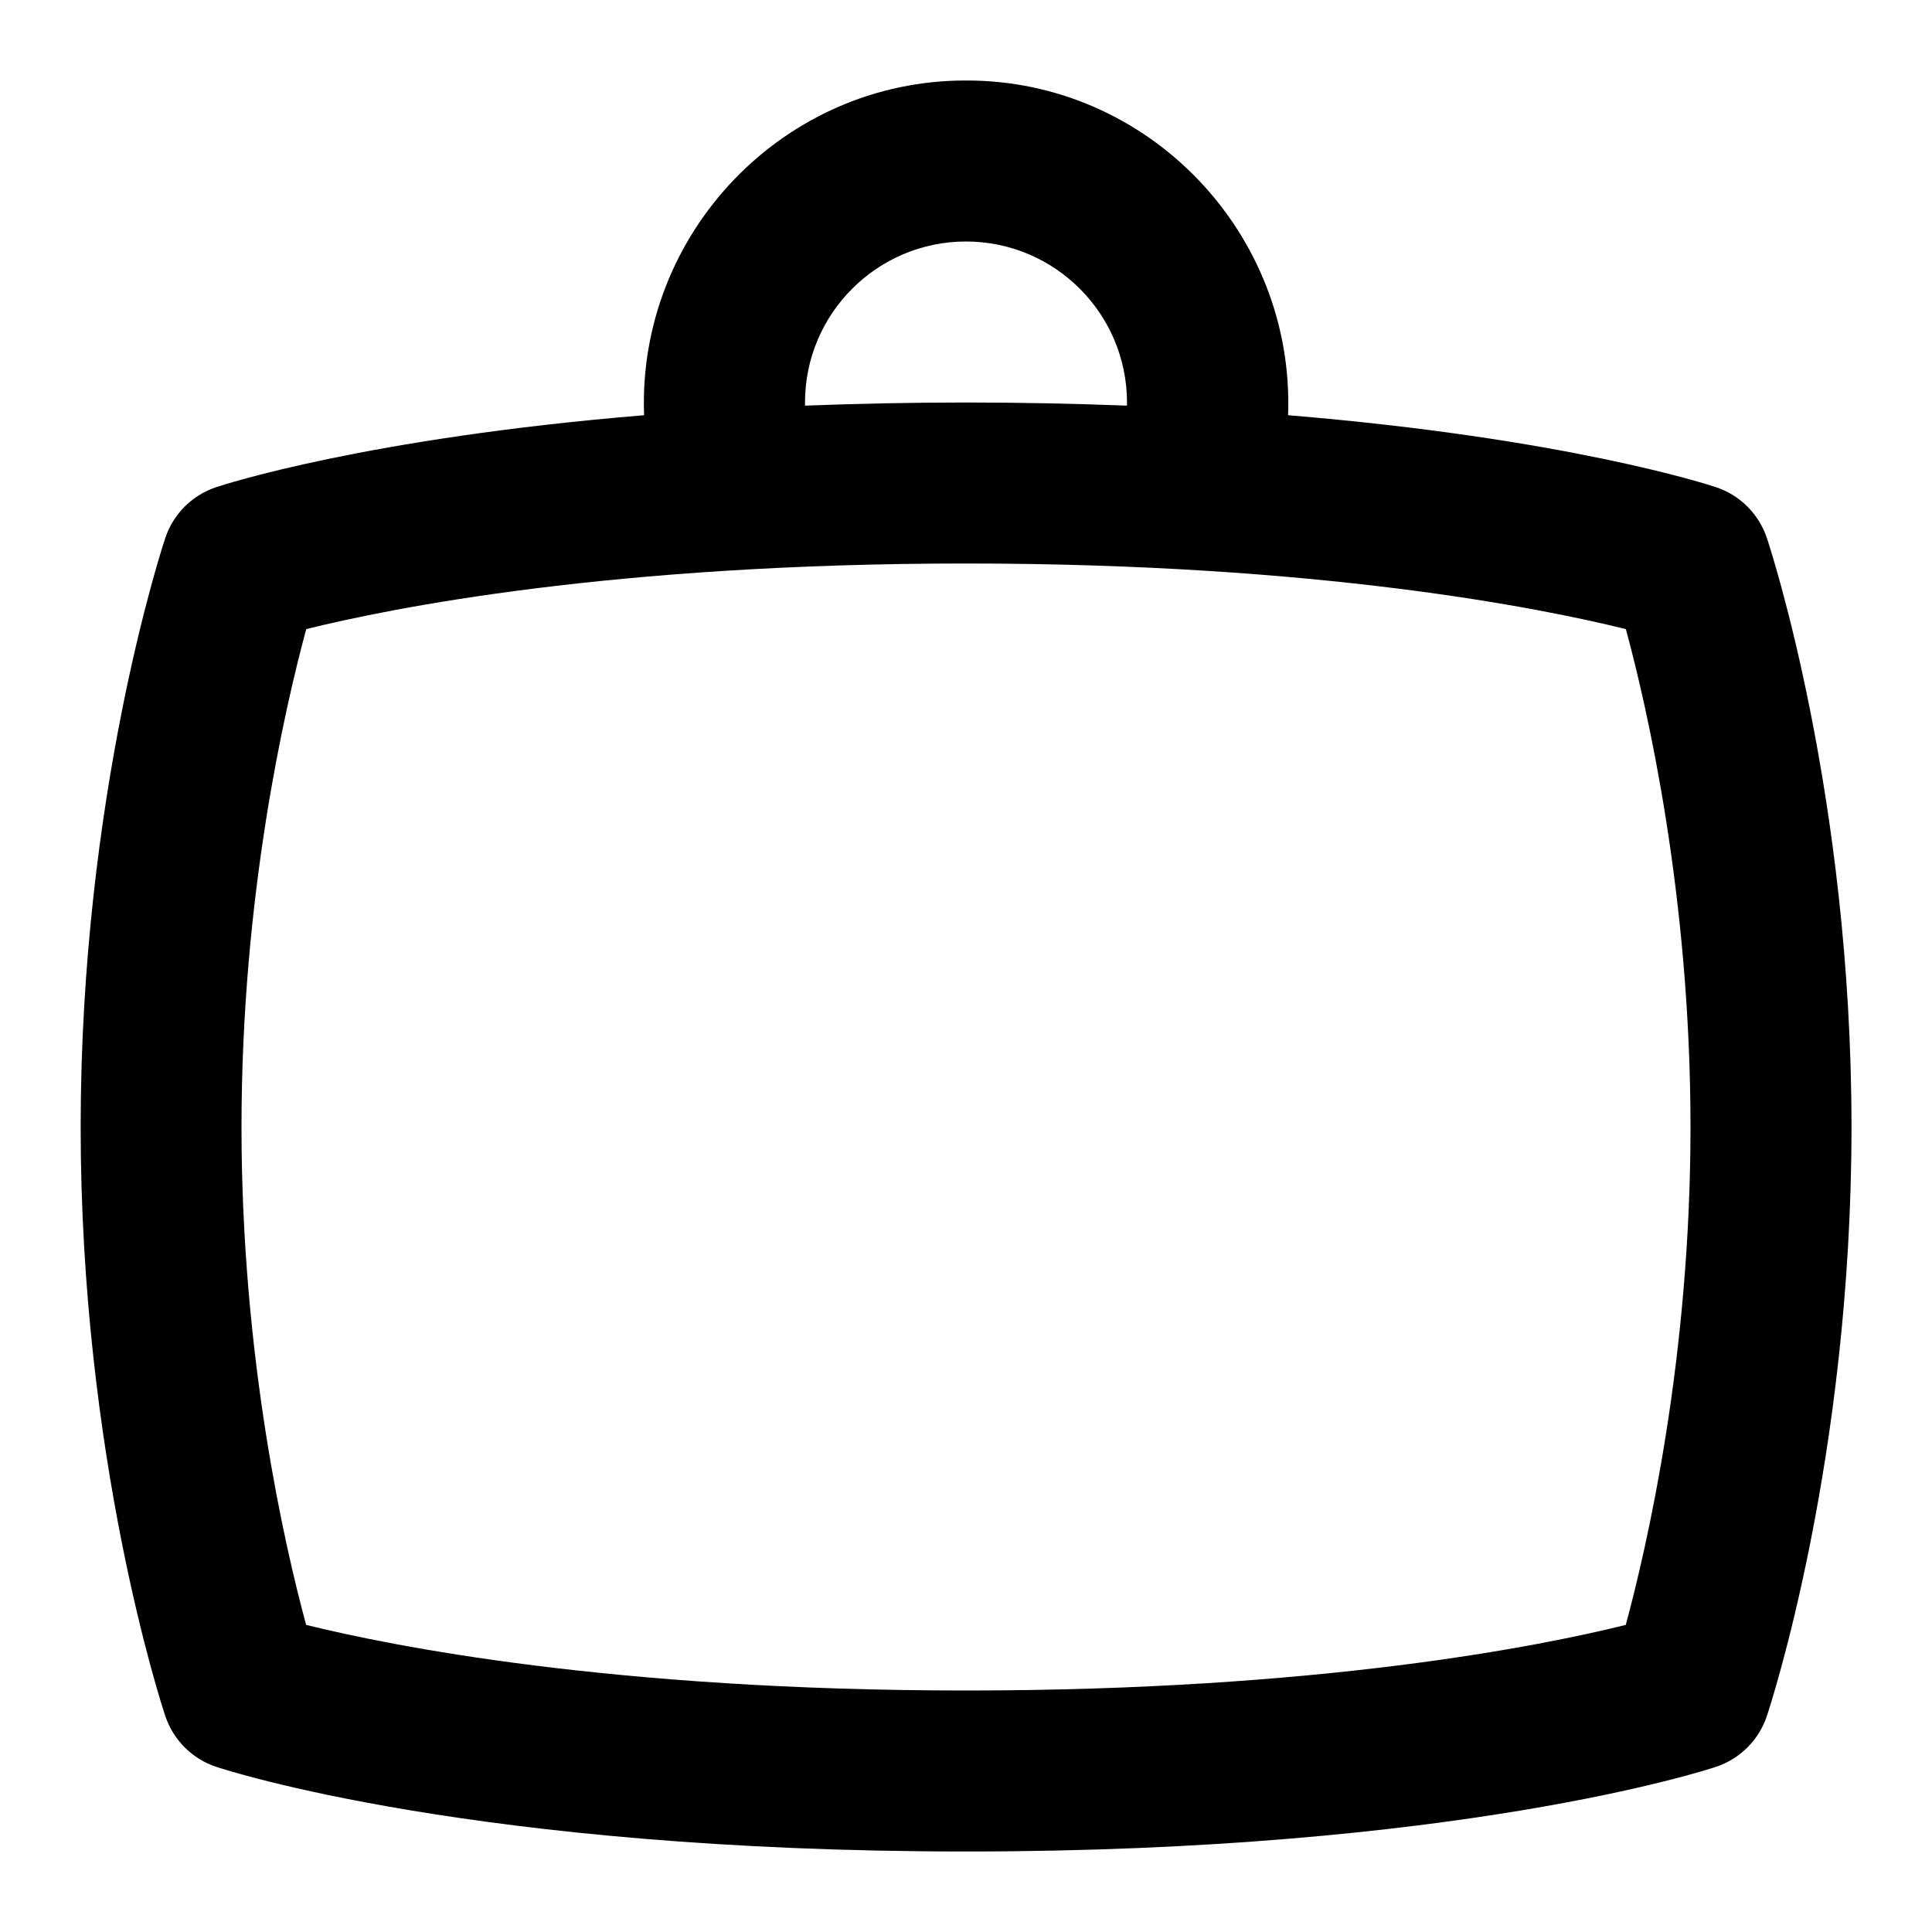
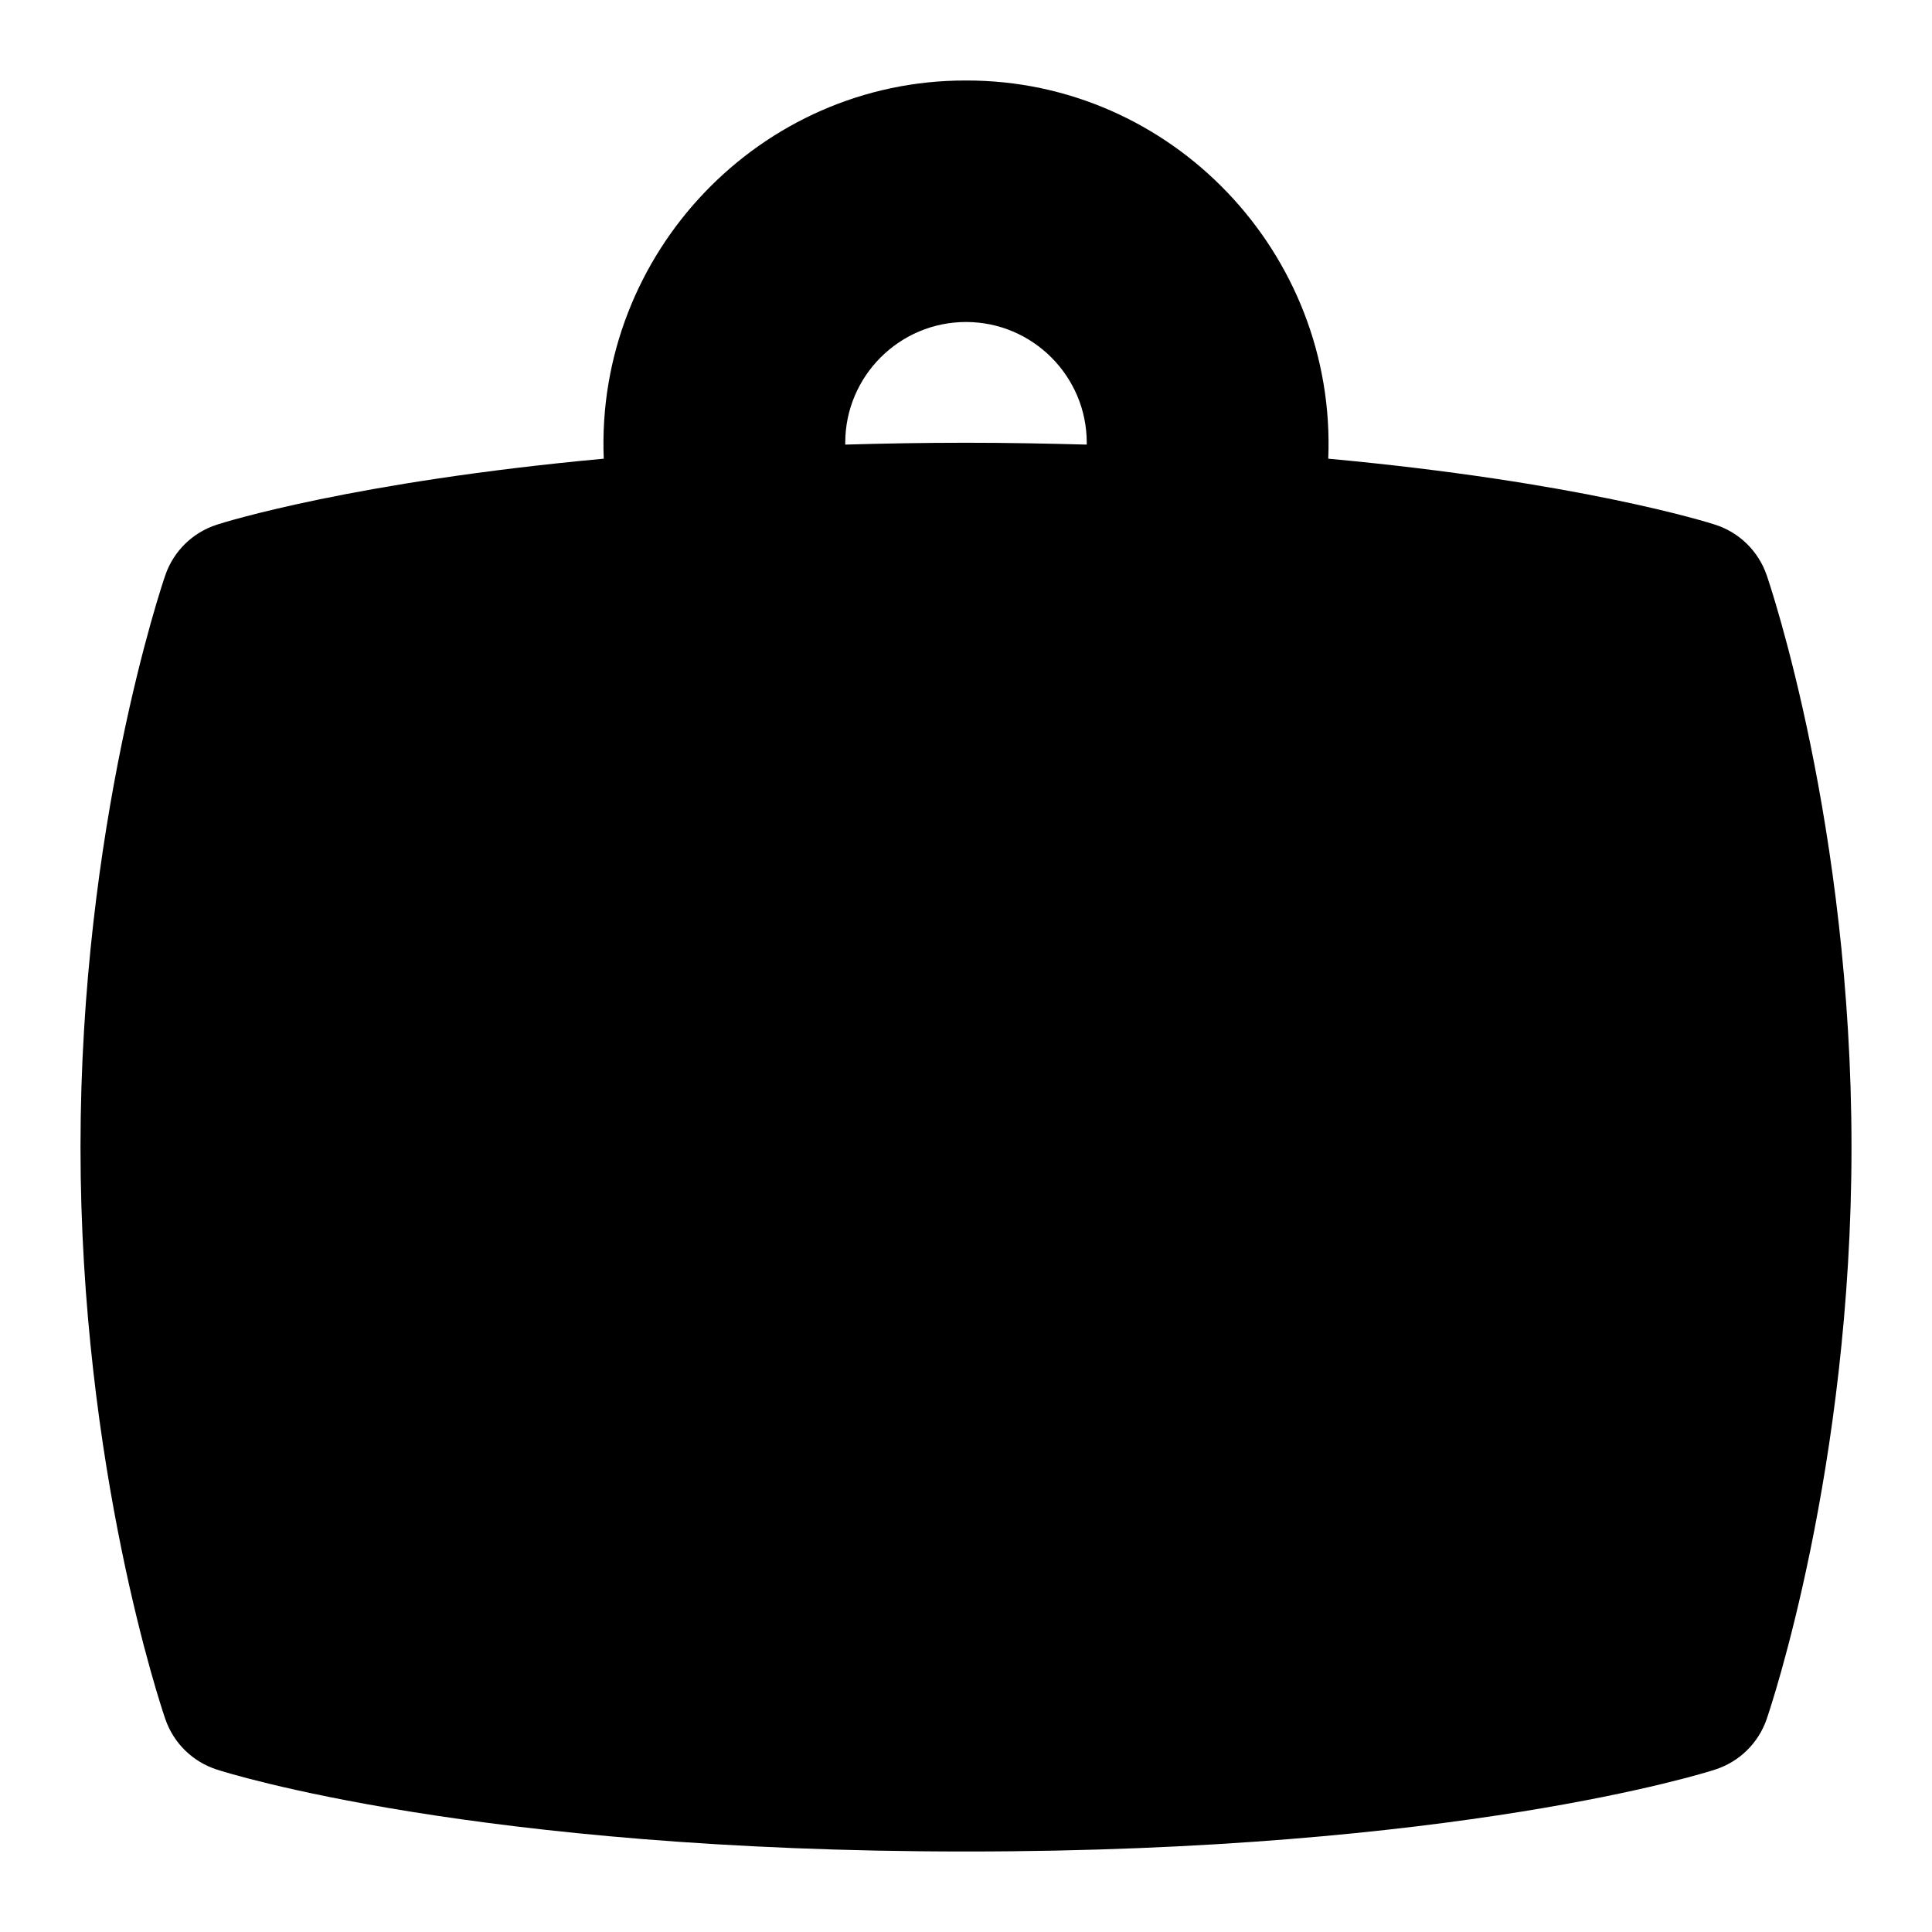
<svg xmlns="http://www.w3.org/2000/svg" id="Layer_1" viewBox="0 0 24 24" data-name="Layer 1">
-   <path d="m21.949 6.684c-.1-.299-.334-.533-.632-.632-.097-.032-1.865-.609-5.316-.894.084-2.26-1.735-4.163-4-4.158-2.265-.005-4.084 1.898-4 4.158-3.452.285-5.22.862-5.316.894-.298.099-.533.333-.632.632-.043.129-1.051 3.201-1.051 7.316s1.008 7.188 1.051 7.316c.1.299.334.533.632.632.129.043 3.224 1.052 9.316 1.052s9.188-1.009 9.316-1.052c.298-.099.533-.333.632-.632.043-.129 1.051-3.201 1.051-7.316s-1.008-7.188-1.051-7.316zm-11.949-1.684c0-1.103.897-2 2-2s2 .897 2 2v.039c-.628-.024-1.291-.039-2-.039s-1.372.015-2 .039zm2 16c-4.397 0-7.146-.555-8.197-.815-.266-.981-.803-3.316-.803-6.185s.538-5.199.804-6.185c1.054-.262 3.802-.815 8.196-.815s7.146.555 8.197.815c.266.981.803 3.316.803 6.185s-.538 5.199-.804 6.185c-1.054.262-3.802.815-8.196.815z" />
+   <path d="m21.946 7.144c-.103-.298-.339-.529-.639-.626-.091-.03-1.695-.533-4.807-.82.104-2.548-1.944-4.704-4.5-4.698-2.556-.006-4.604 2.149-4.5 4.698-3.112.287-4.716.79-4.807.82-.3.097-.536.328-.639.626-.043.125-1.054 3.11-1.054 7.106s1.011 6.981 1.054 7.106c.103.298.339.529.639.626.128.042 3.22 1.018 9.307 1.018s9.179-.976 9.307-1.018c.3-.097.536-.328.639-.626.043-.125 1.054-3.11 1.054-7.106s-1.011-6.981-1.054-7.106zm-11.446-1.644c0-.827.673-1.5 1.5-1.5s1.5.673 1.5 1.5v.023c-.48-.013-.975-.023-1.5-.023s-1.02.009-1.5.023z" />
</svg>
